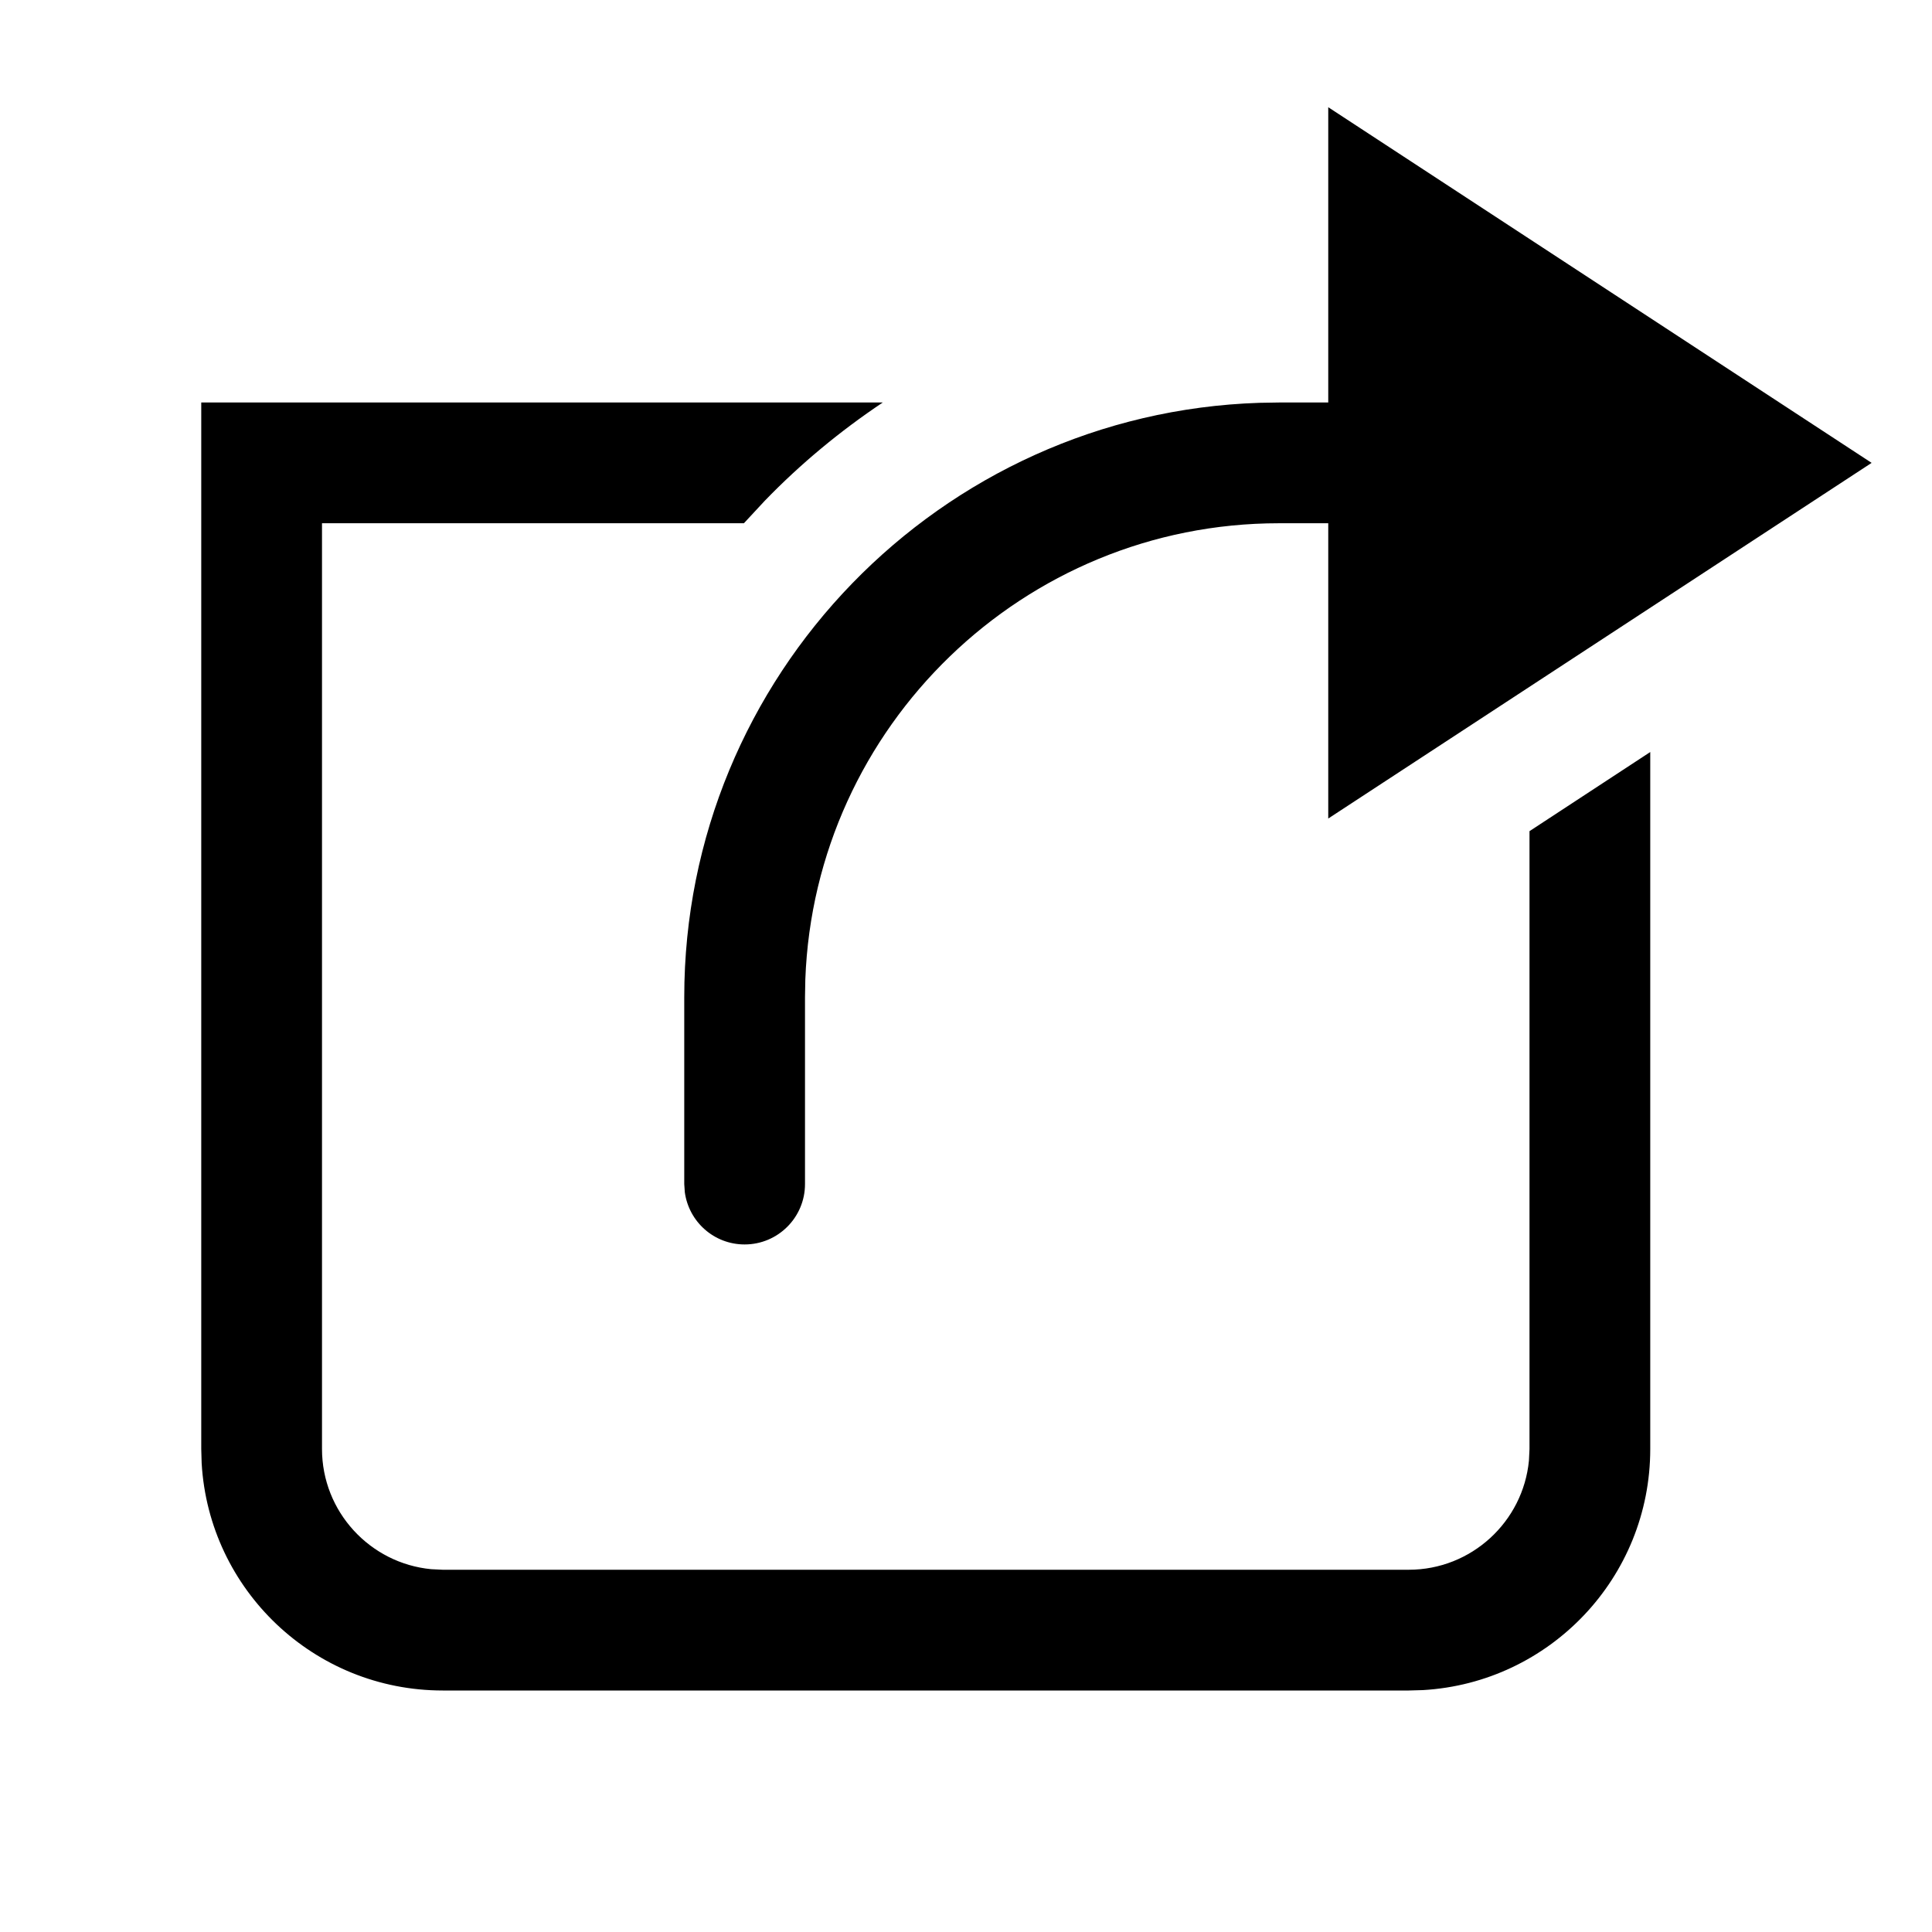
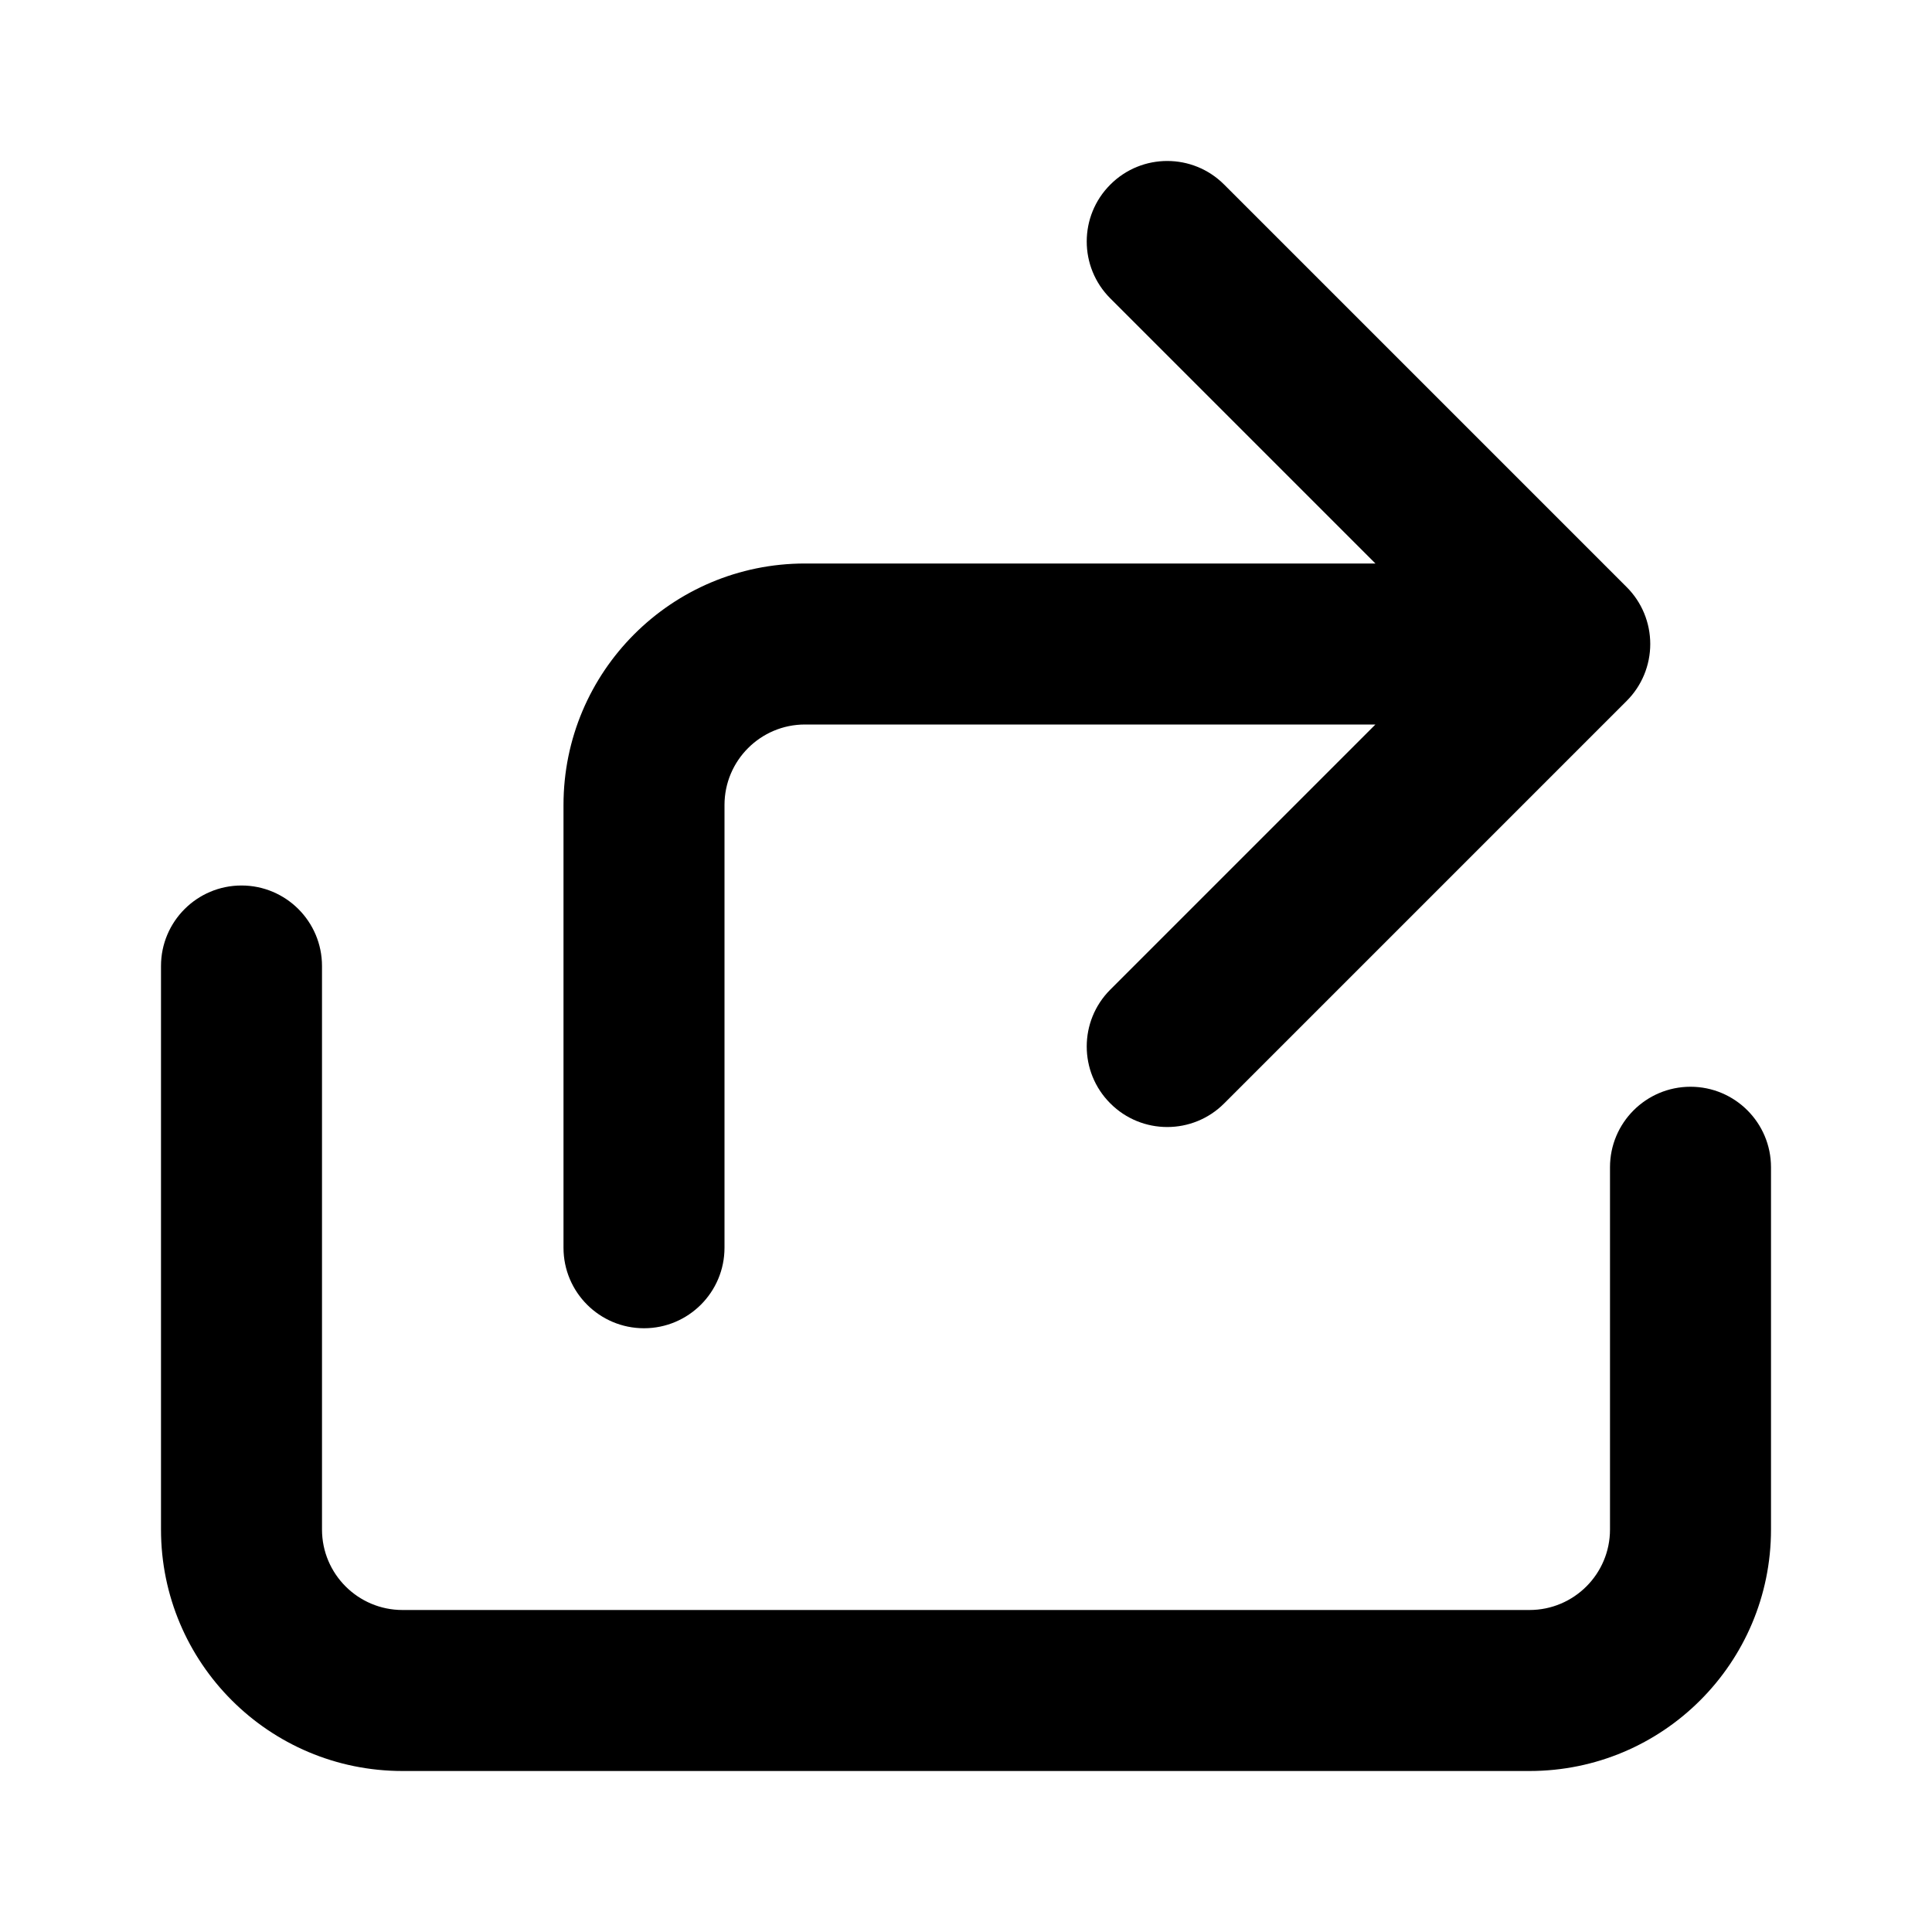
- <svg xmlns="http://www.w3.org/2000/svg" width="24px" height="24px" viewBox="0 0 24 24" version="1.1">
-   <g id="icon/action/share/default" stroke="none" stroke-width="1" fill="none" fill-rule="evenodd">
-     <path d="M10.966,5 C10.435,5.355 9.943,5.763 9.501,6.22 L9.241,6.5 L4,6.5 L4,18 C4,18.778 4.596,19.42 5.356,19.493 L5.5,19.5 L17.5,19.5 C18.278,19.5 18.92,18.904 18.993,18.144 L19,18 L19,10.325 L20.5,9.342 L20.5,18 C20.5,19.598 19.251,20.904 17.676,20.995 L17.5,21 L5.5,21 C3.902,21 2.596,19.751 2.505,18.176 L2.5,18 L2.5,5 L10.966,5 Z M16.5,1.332 L23.25,5.75 L16.5,10.168 L16.5,6.5 L15.887,6.5 C12.715,6.5 10.12,9.022 10.004,12.167 L10,12.387 L10,14.709 C10,15.123 9.664,15.459 9.25,15.459 C8.87,15.459 8.557,15.177 8.507,14.81 L8.5,14.709 L8.5,12.387 C8.5,8.395 11.683,5.133 15.644,5.004 L15.887,5 L16.5,5 L16.5,1.332 Z" id="Icon" fill="#000000" />
-   </g>
+ <svg xmlns="http://www.w3.org/2000/svg" width="24" height="24" viewBox="0 0 24 24" fill="none">
+   <path d="M13.793 3.707C13.402 3.317 13.402 2.683 13.793 2.293C14.183 1.902 14.817 1.902 15.207 2.293L20.207 7.293C20.395 7.48 20.5 7.735 20.5 8C20.5 8.265 20.395 8.52 20.207 8.707L15.207 13.707C14.817 14.098 14.183 14.098 13.793 13.707C13.402 13.317 13.402 12.683 13.793 12.293L17.086 9L10 9C9.448 9 9 9.448 9 10L9 15.5C9 16.052 8.552 16.5 8 16.5C7.448 16.5 7 16.052 7 15.5L7 10C7 8.343 8.343 7 10 7L17.086 7L13.793 3.707Z" fill="black" />
+   <path d="M5 20C4.448 20 4 19.552 4 19L4 12C4 11.448 3.552 11 3 11C2.448 11 2 11.448 2 12V19C2 20.657 3.343 22 5 22H19C20.657 22 22 20.657 22 19V14.5C22 13.948 21.552 13.5 21 13.5C20.448 13.5 20 13.948 20 14.5V19C20 19.552 19.552 20 19 20H5Z" fill="black" />
</svg>
